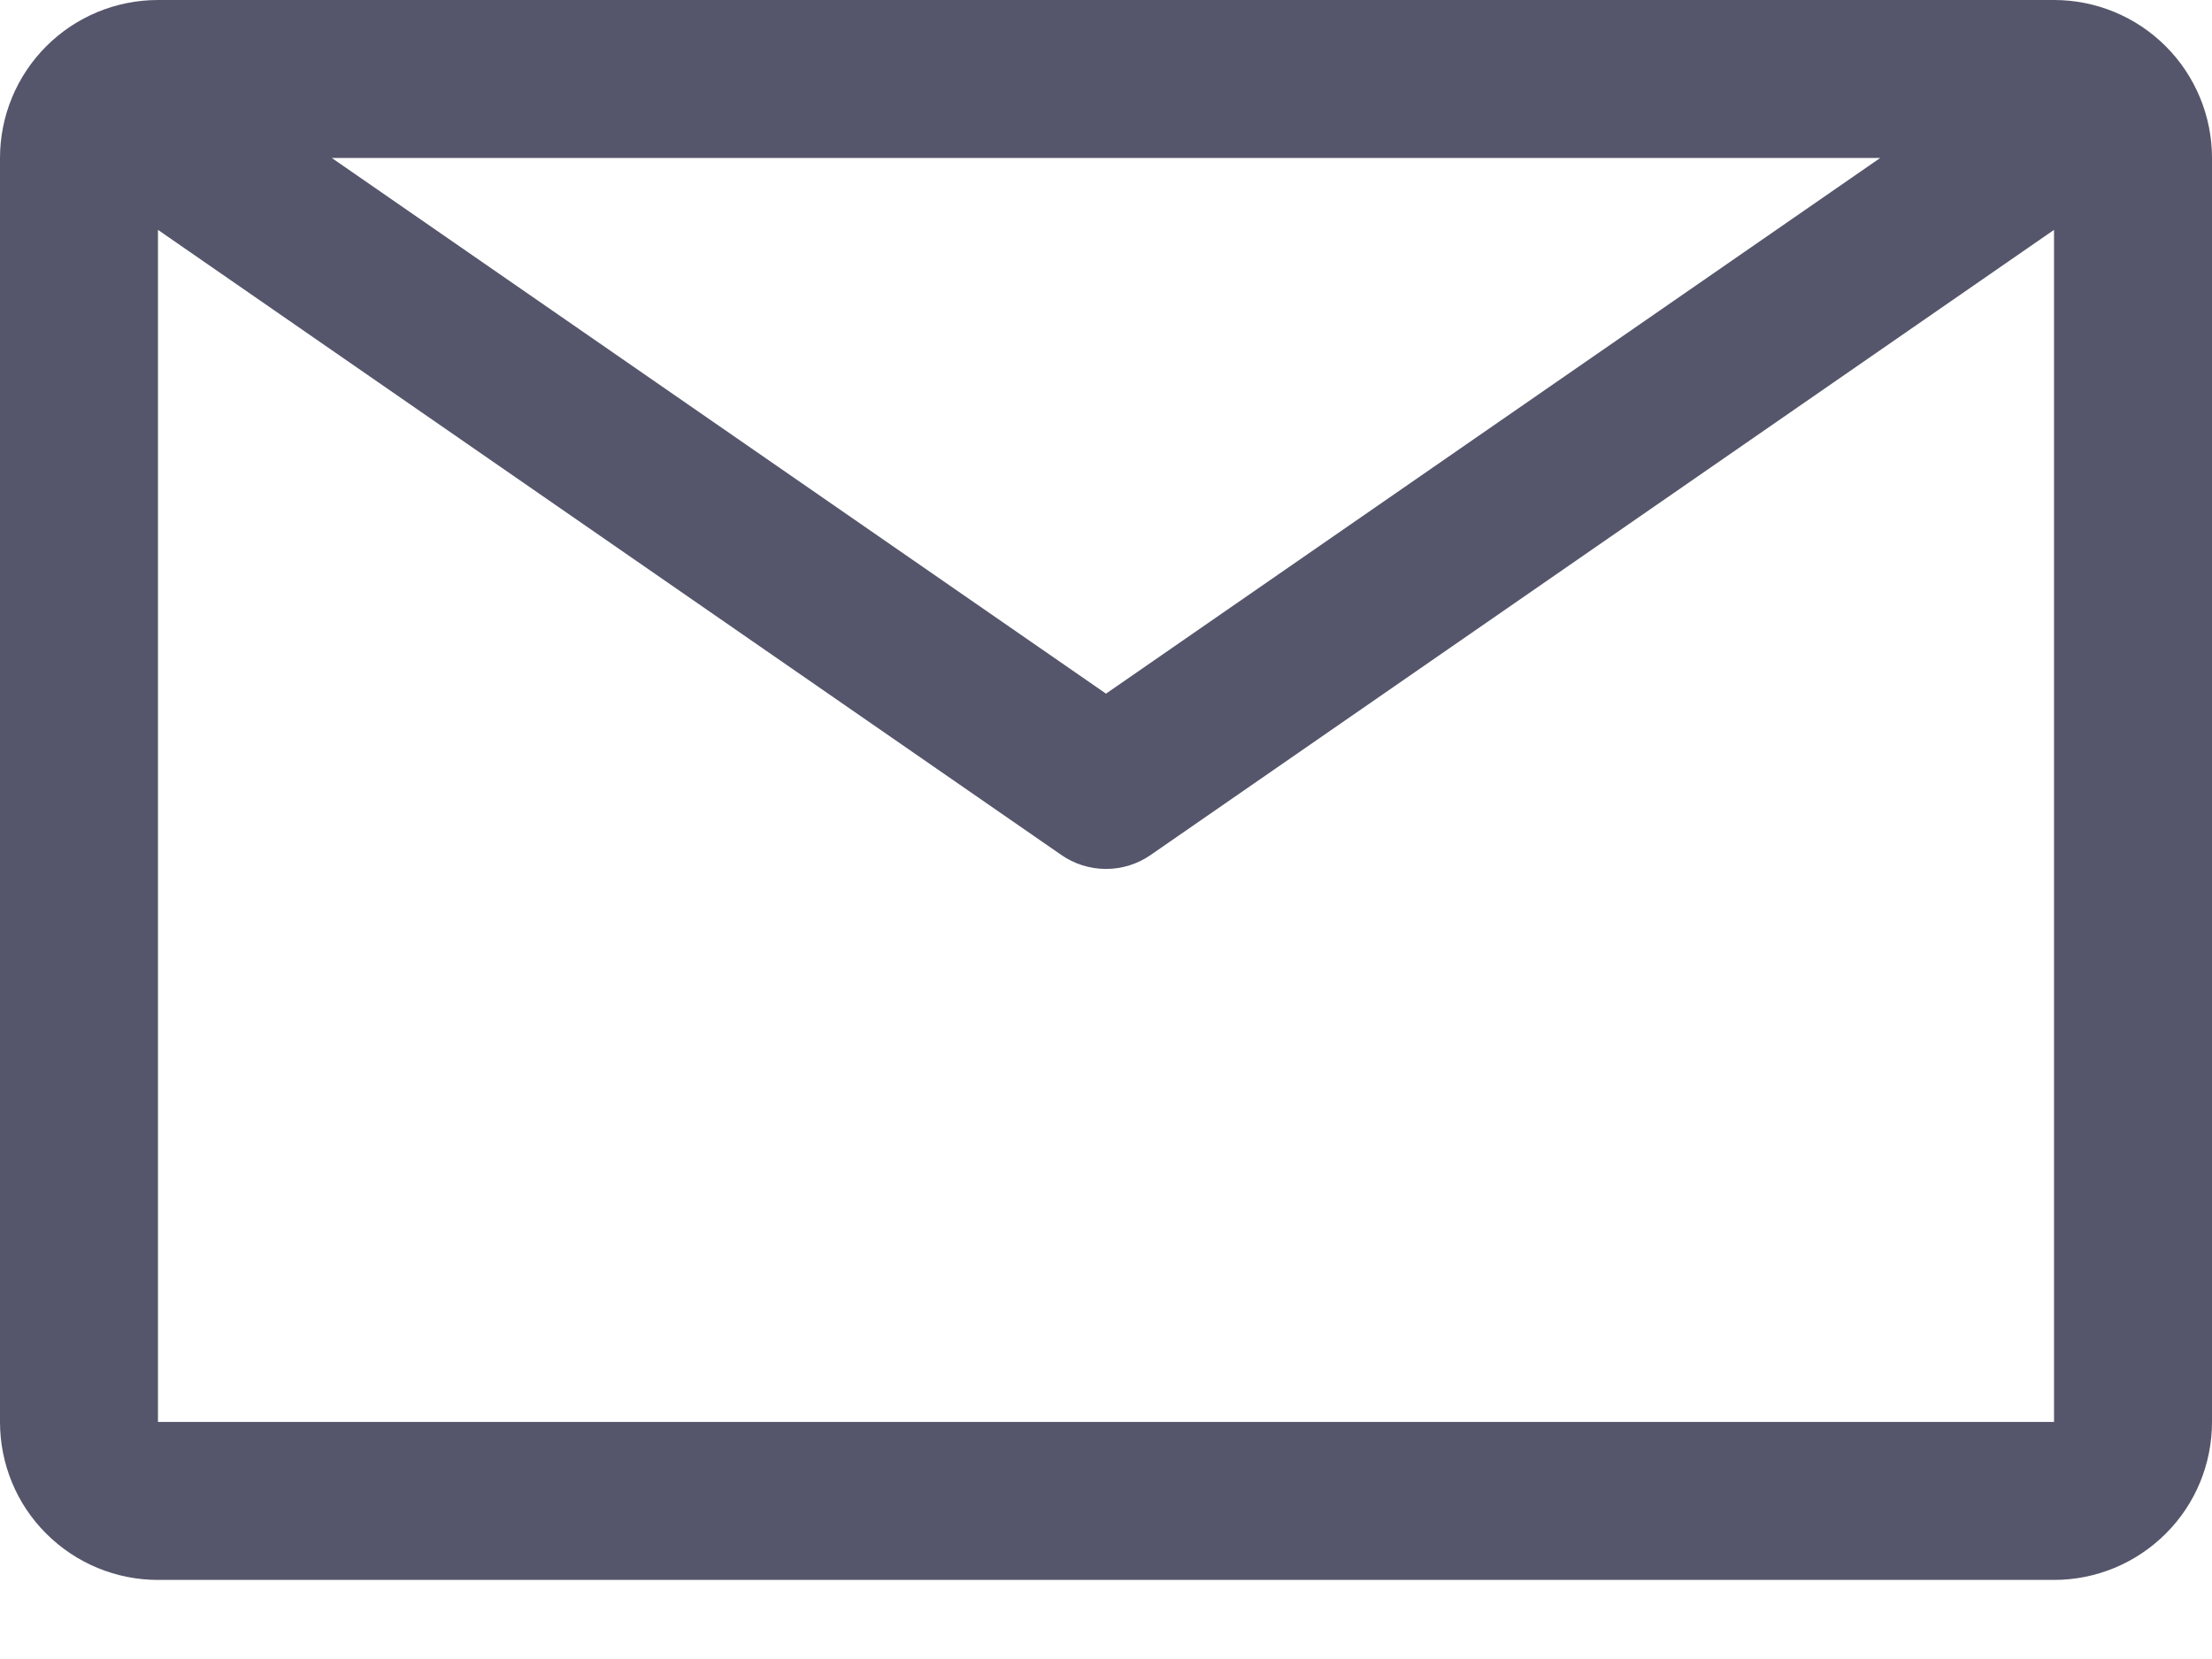
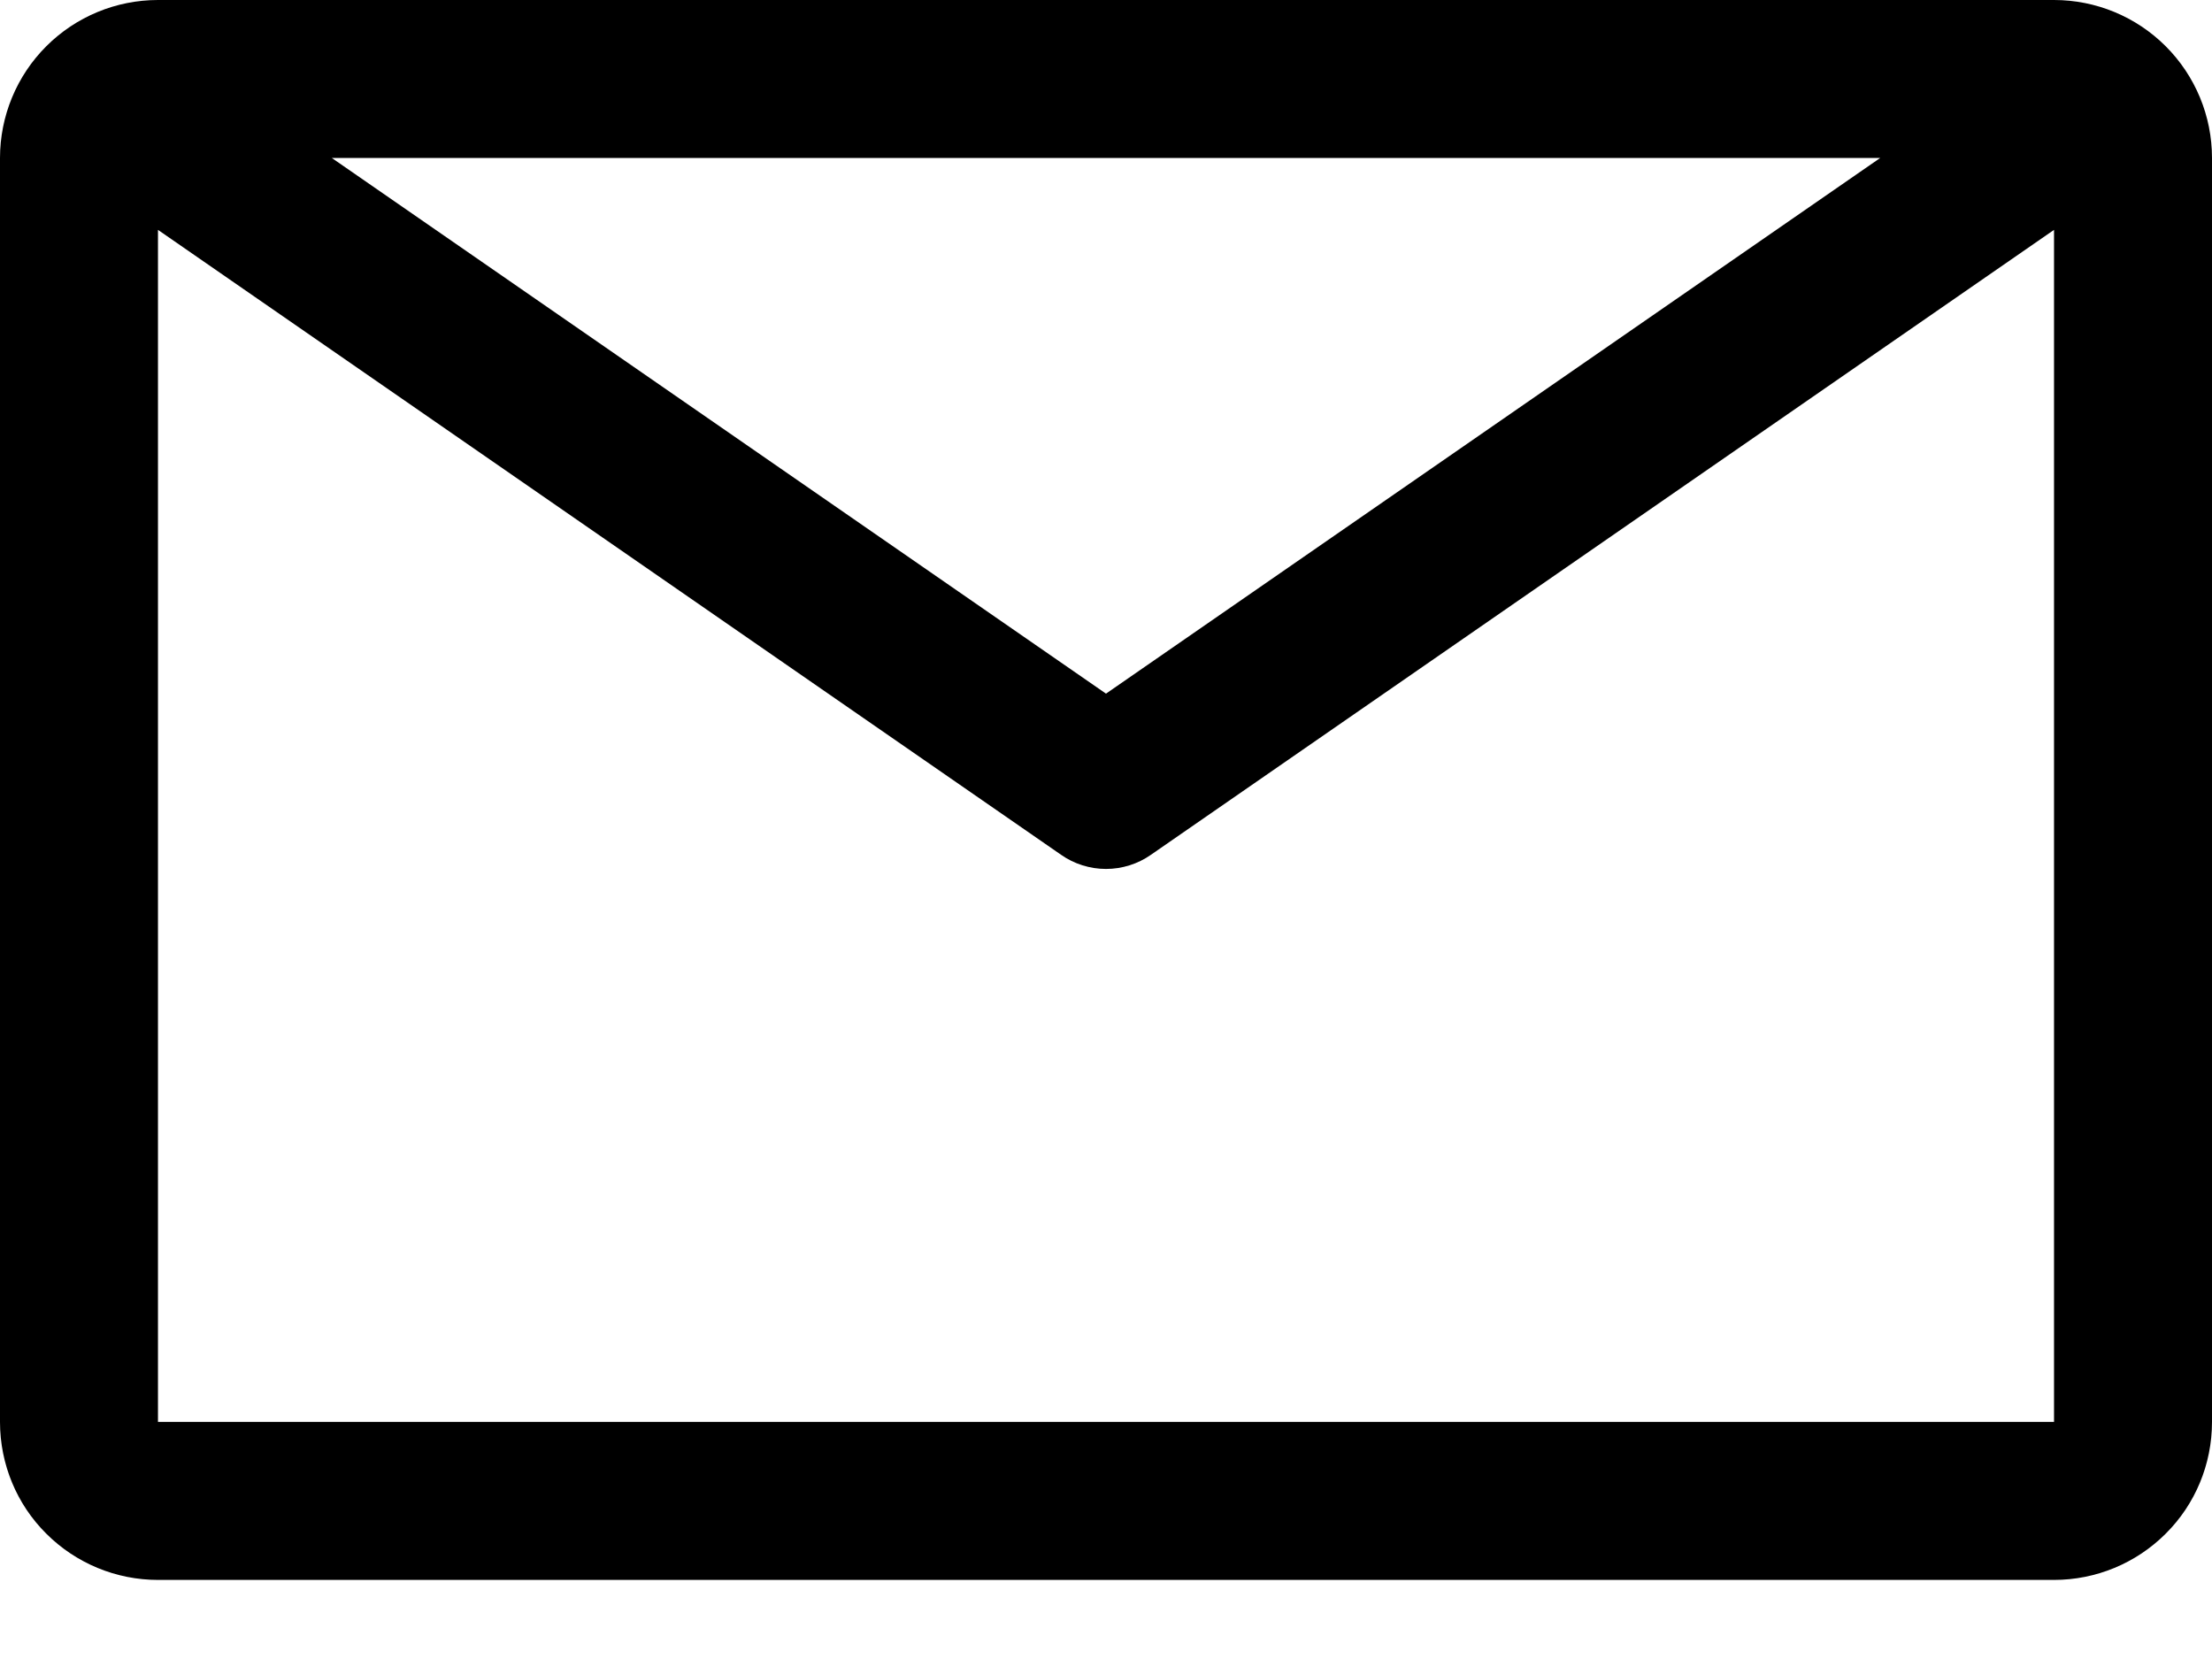
<svg xmlns="http://www.w3.org/2000/svg" width="12" height="9" viewBox="0 0 12 9" fill="none">
-   <path d="M11.143 0H0.857C0.63 0 0.412 0.09 0.251 0.251C0.09 0.412 0 0.63 0 0.857V7.714C0 7.942 0.09 8.16 0.251 8.32C0.412 8.481 0.63 8.571 0.857 8.571H11.143C11.37 8.571 11.588 8.481 11.749 8.32C11.91 8.16 12 7.942 12 7.714V0.857C12 0.63 11.91 0.412 11.749 0.251C11.588 0.09 11.37 0 11.143 0ZM10.2 0.857L6 3.763L1.8 0.857H10.2ZM0.857 7.714V1.247L5.756 4.637C5.827 4.687 5.913 4.714 6 4.714C6.087 4.714 6.173 4.687 6.244 4.637L11.143 1.247V7.714H0.857Z" fill="#55566B" />
+   <path d="M11.143 0H0.857C0.63 0 0.412 0.09 0.251 0.251C0.09 0.412 0 0.63 0 0.857V7.714C0 7.942 0.09 8.16 0.251 8.32C0.412 8.481 0.63 8.571 0.857 8.571H11.143C11.37 8.571 11.588 8.481 11.749 8.32C11.91 8.16 12 7.942 12 7.714V0.857C12 0.63 11.91 0.412 11.749 0.251C11.588 0.09 11.37 0 11.143 0ZM10.2 0.857L6 3.763L1.8 0.857H10.2ZM0.857 7.714V1.247L5.756 4.637C5.827 4.687 5.913 4.714 6 4.714C6.087 4.714 6.173 4.687 6.244 4.637L11.143 1.247V7.714H0.857Z" fill="currentColor" />
</svg>
